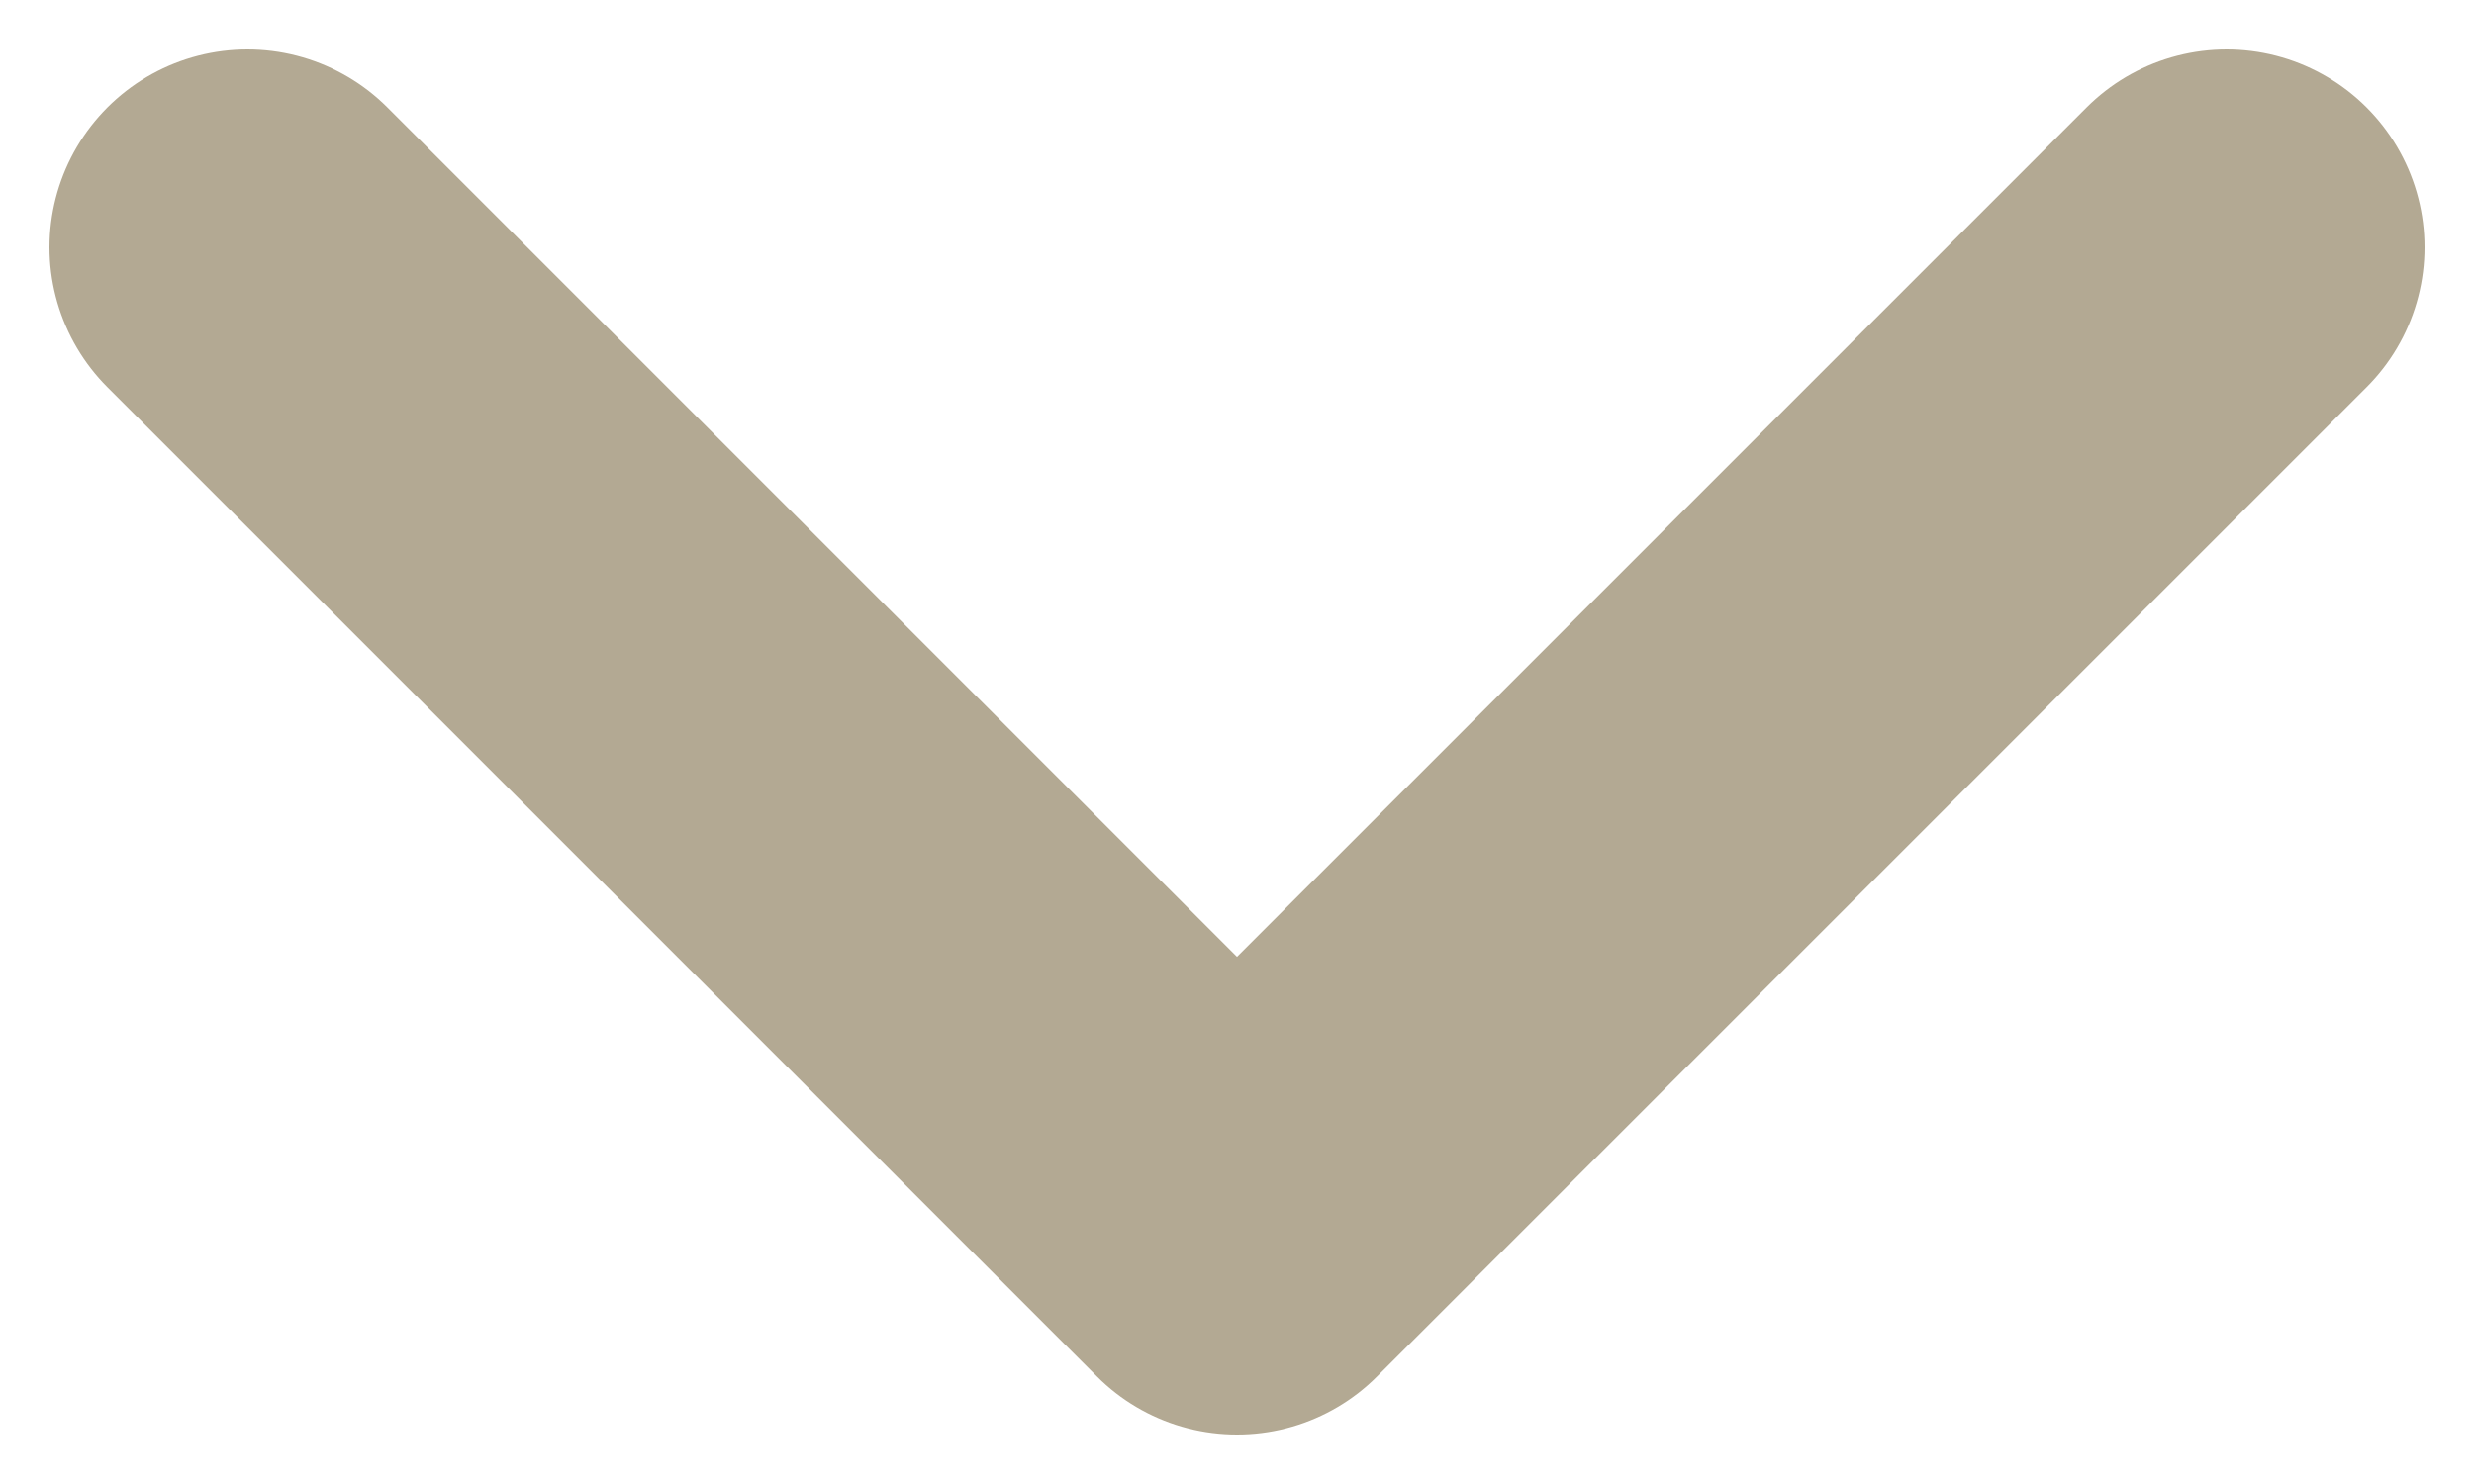
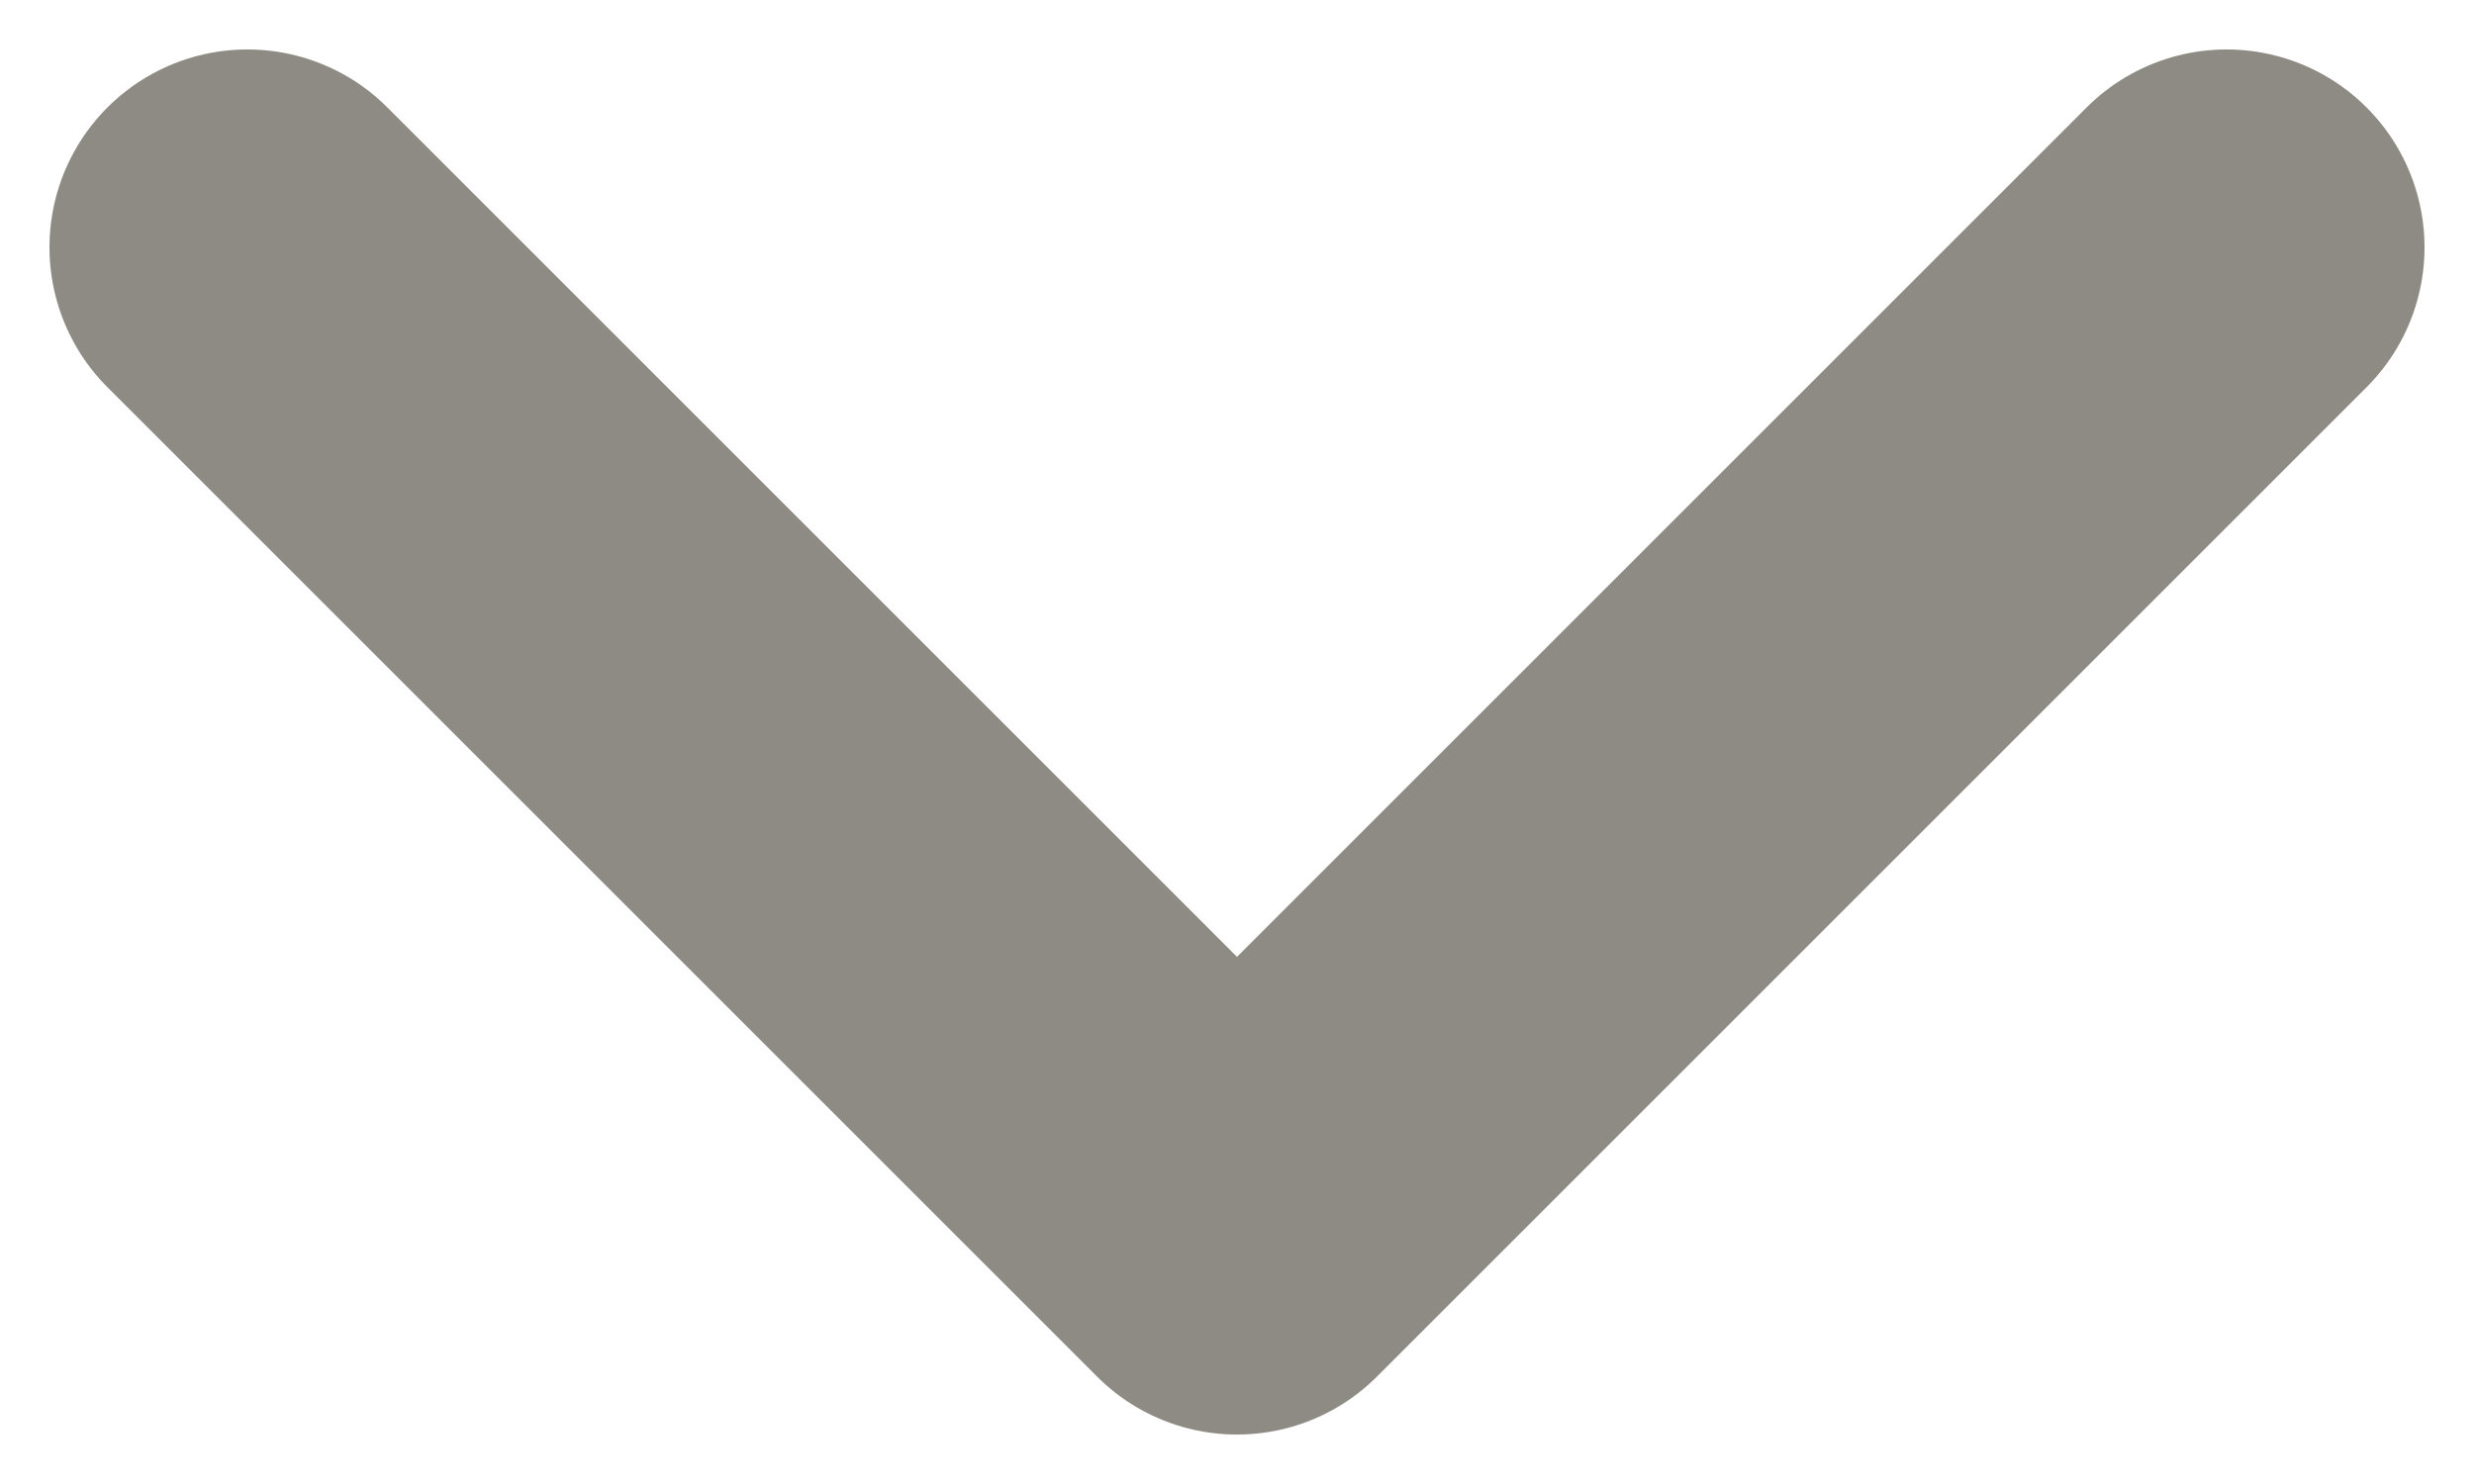
<svg xmlns="http://www.w3.org/2000/svg" width="10" height="6" viewBox="0 0 10 6">
-   <path d="M1 1l4 4 4-4" fill="none" stroke="#b3a993" stroke-width="1.6" stroke-linecap="round" stroke-linejoin="round" />
+   <path d="M1 1l4 4 4-4" fill="none" stroke="#8e8b84" stroke-width="1.6" stroke-linecap="round" stroke-linejoin="round" />
</svg>
